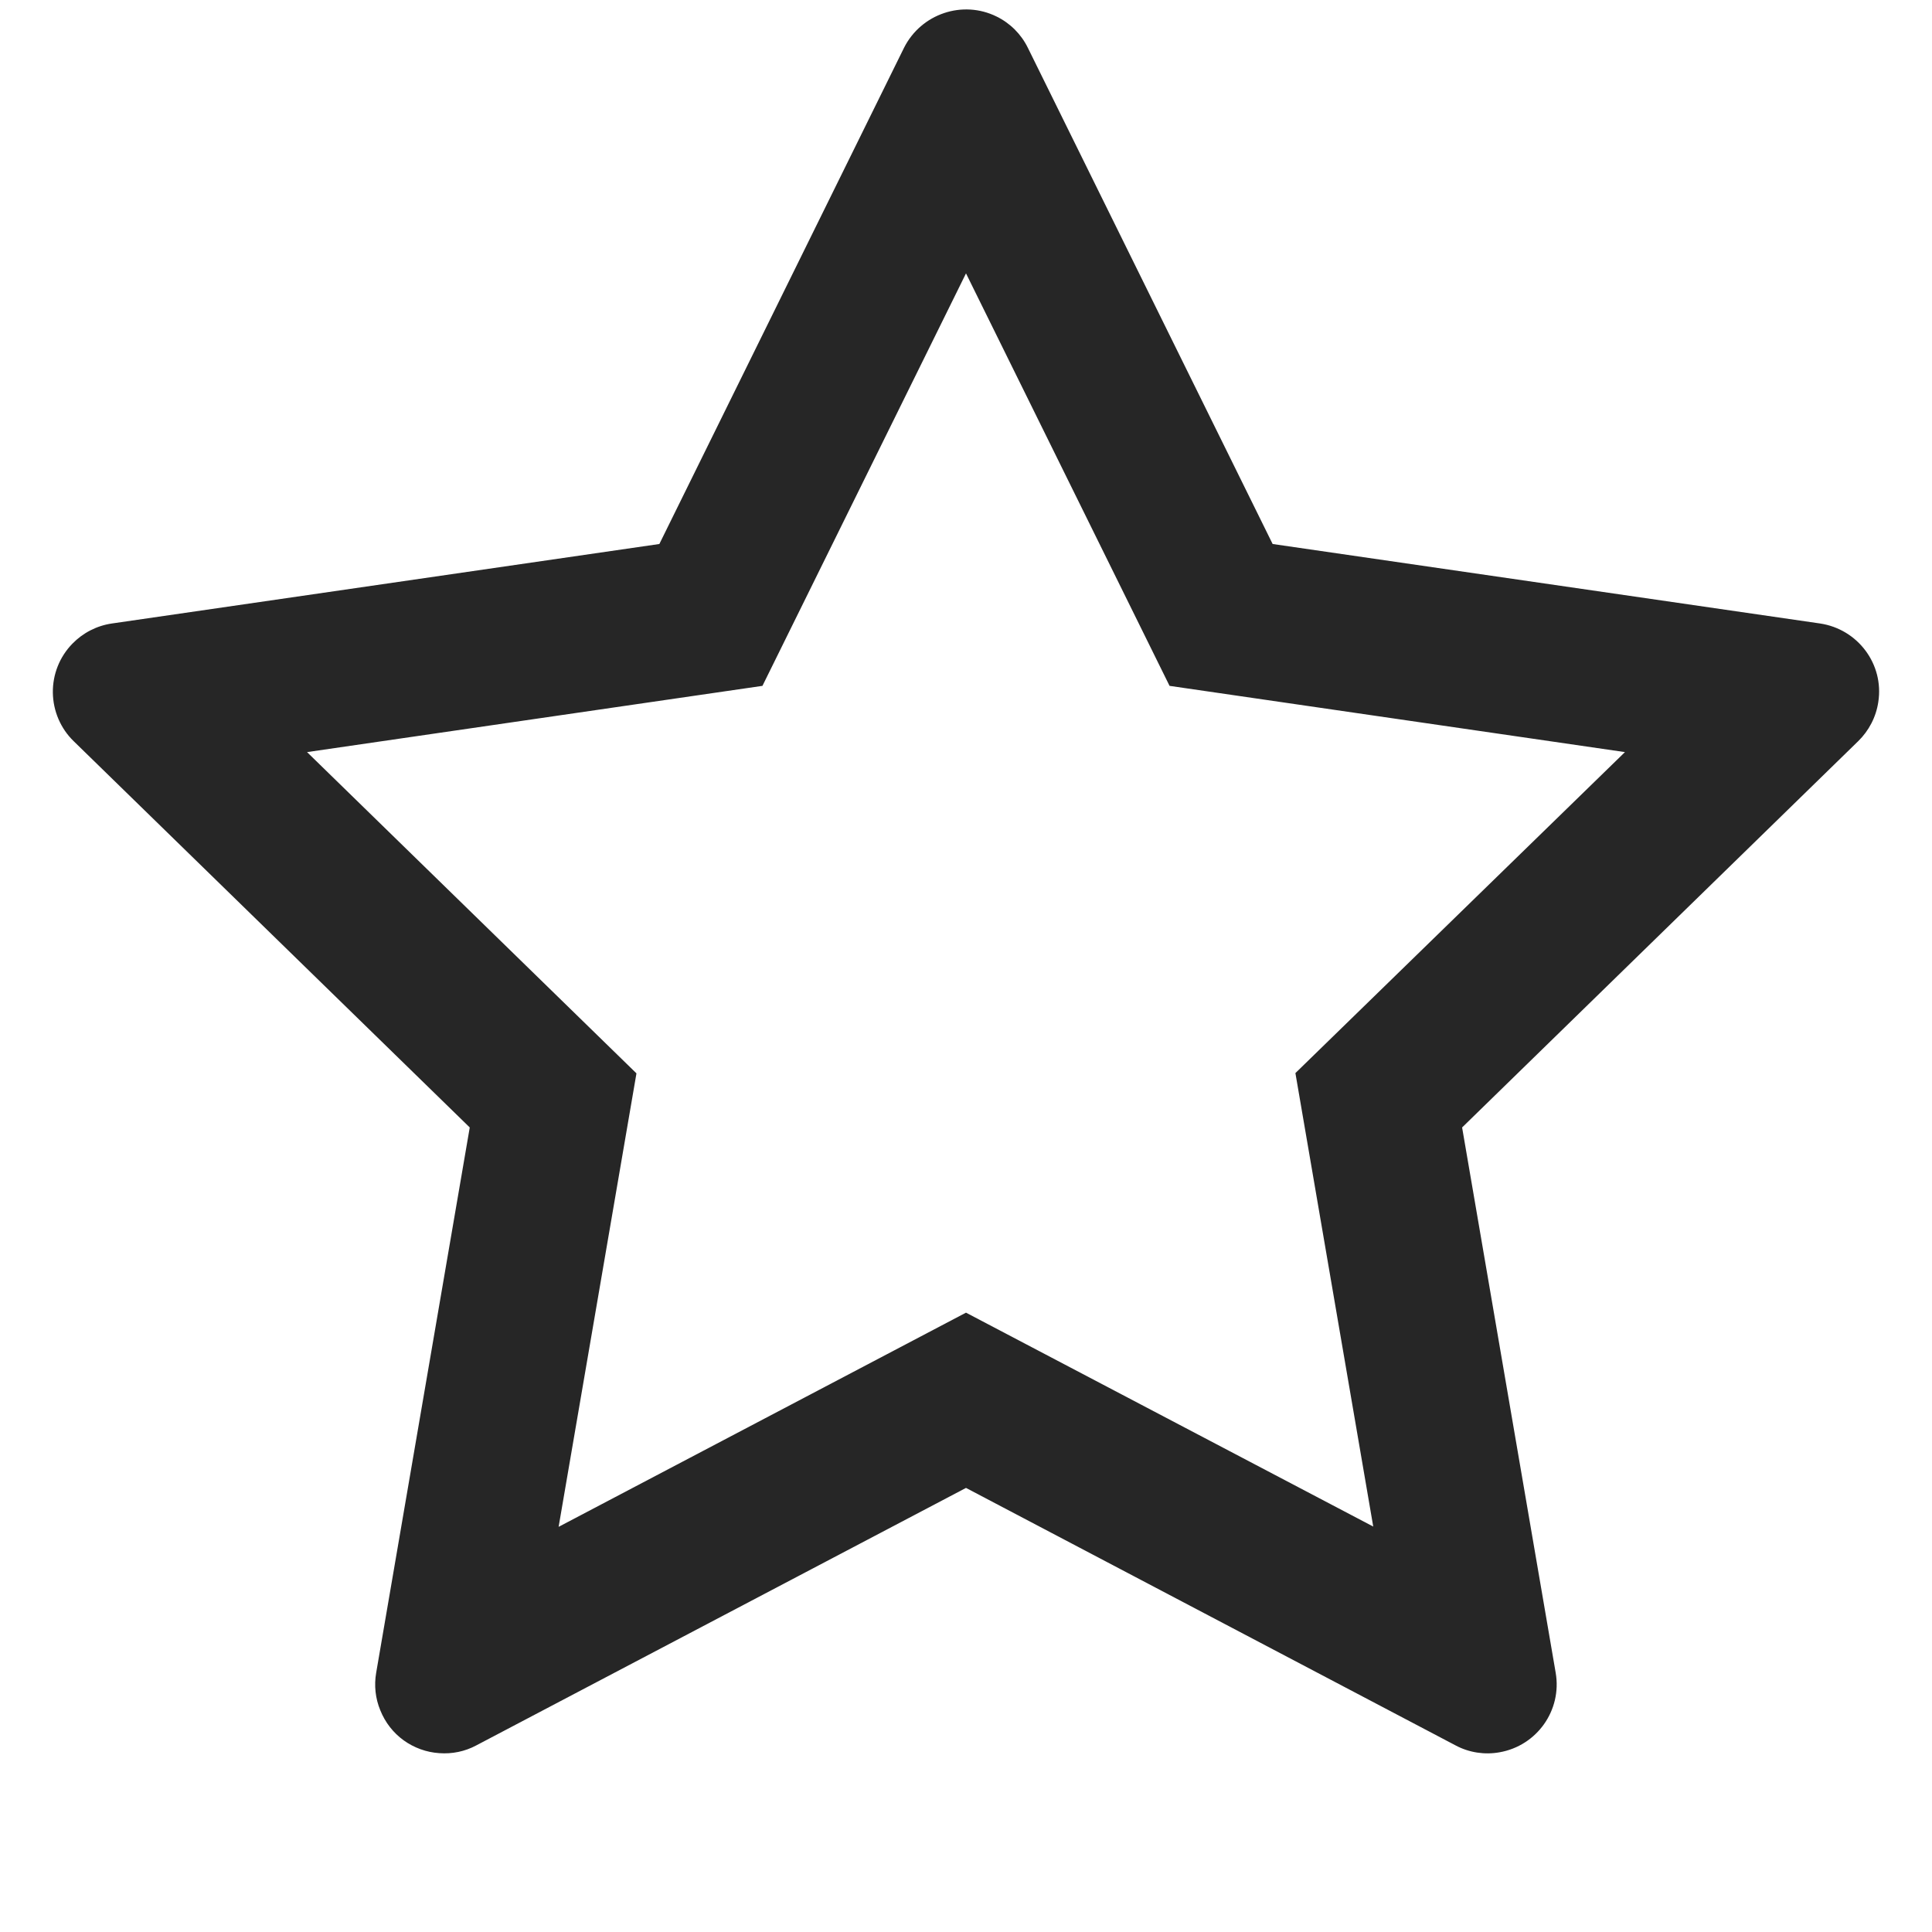
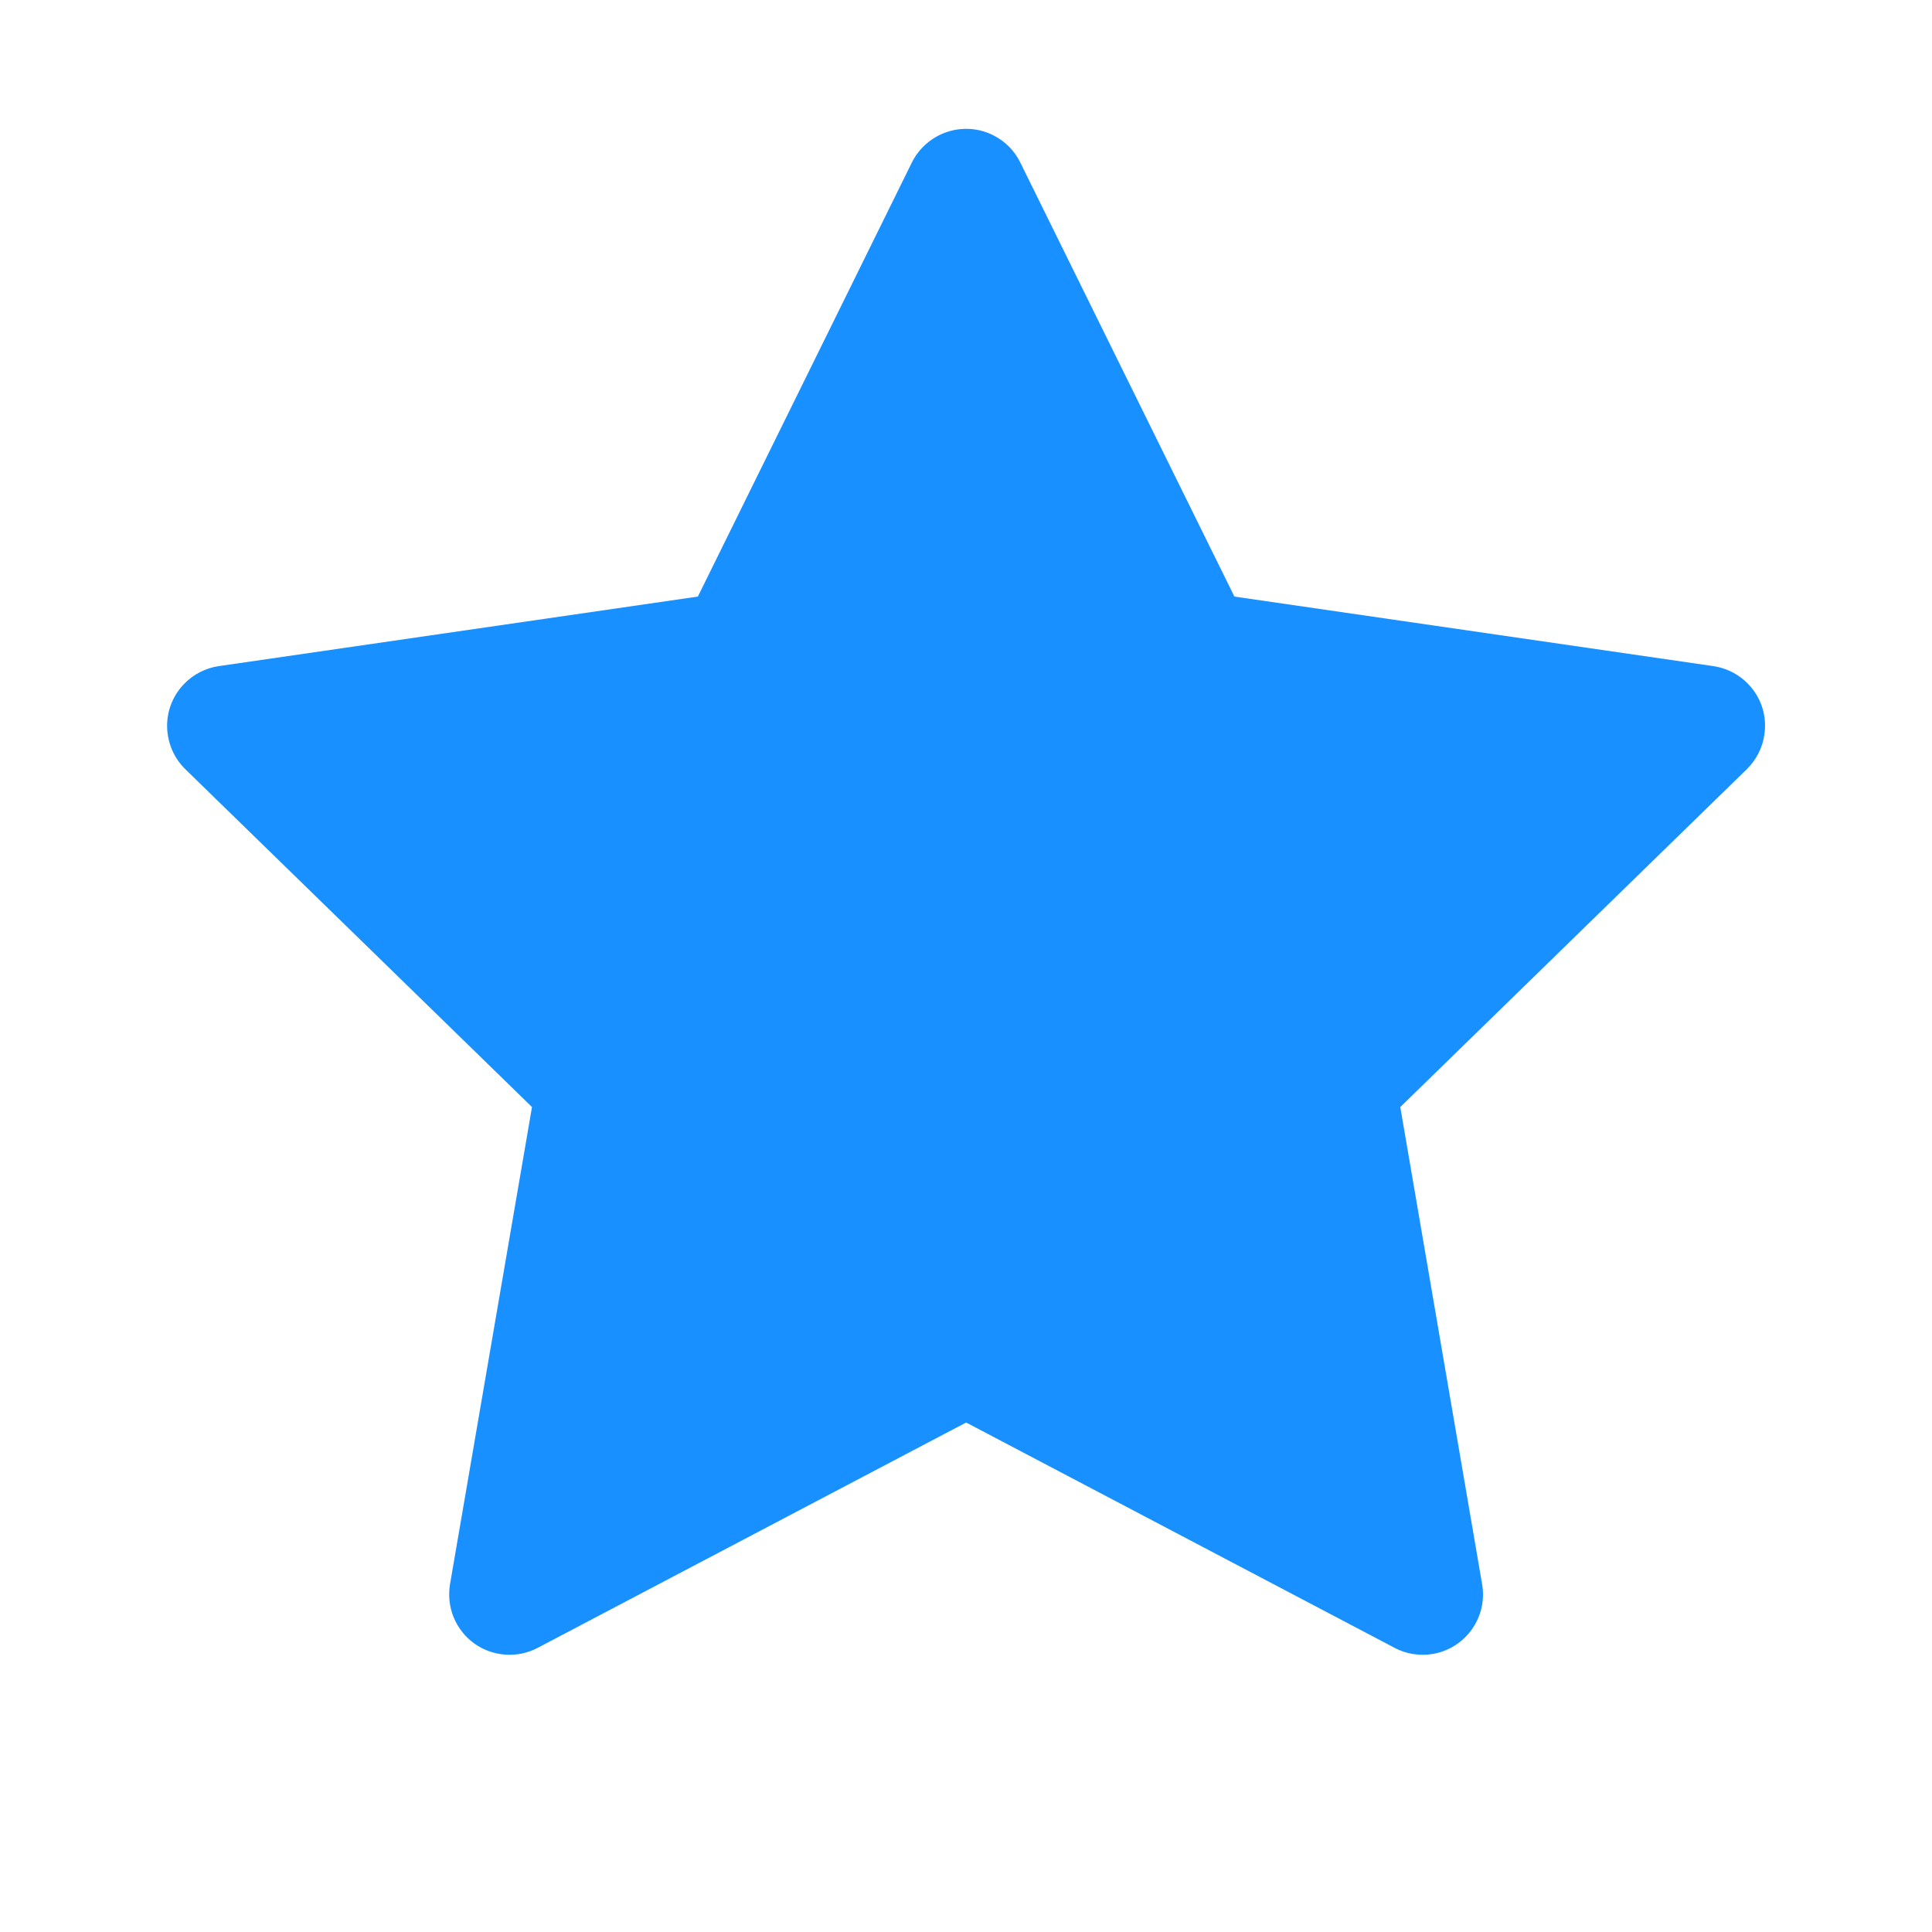
<svg xmlns="http://www.w3.org/2000/svg" width="14" height="14" viewBox="0 0 14 14" fill="none">
-   <path d="M13.189 4.518L9.222 3.942L7.448 0.346C7.4 0.248 7.32 0.168 7.222 0.12C6.975 -0.002 6.675 0.1 6.551 0.346L4.778 3.942L0.811 4.518C0.701 4.534 0.601 4.586 0.525 4.664C0.432 4.759 0.381 4.887 0.383 5.02C0.385 5.152 0.439 5.279 0.534 5.371L3.404 8.17L2.726 12.121C2.71 12.213 2.72 12.308 2.756 12.394C2.791 12.481 2.849 12.556 2.925 12.611C3 12.665 3.09 12.698 3.183 12.704C3.276 12.711 3.369 12.692 3.451 12.648L7 10.782L10.548 12.648C10.645 12.7 10.758 12.717 10.865 12.698C11.137 12.651 11.32 12.393 11.273 12.121L10.595 8.17L13.465 5.371C13.543 5.295 13.595 5.195 13.611 5.086C13.653 4.812 13.462 4.559 13.189 4.518ZM9.387 7.776L9.951 11.062L7 9.512L4.048 11.064L4.612 7.778L2.225 5.45L5.525 4.97L7 1.981L8.475 4.97L11.775 5.45L9.387 7.776Z" fill="#262626" />
+   <g id="star">
+     <path id="Vector" d="M12.416 4.827L8.945 4.323L7.393 1.177C7.351 1.091 7.281 1.021 7.195 0.979C6.979 0.872 6.716 0.961 6.608 1.177L5.057 4.323L1.585 4.827C1.49 4.841 1.402 4.886 1.335 4.955C1.254 5.038 1.209 5.15 1.211 5.266C1.213 5.382 1.26 5.493 1.343 5.574L3.855 8.022L3.261 11.48C3.248 11.56 3.256 11.643 3.287 11.719C3.318 11.794 3.369 11.86 3.435 11.908C3.501 11.956 3.579 11.984 3.661 11.99C3.742 11.996 3.824 11.979 3.896 11.941L7.001 10.308L10.106 11.941C10.19 11.986 10.289 12.001 10.383 11.985C10.621 11.944 10.781 11.718 10.74 11.48L10.147 8.022L12.658 5.574C12.726 5.507 12.772 5.419 12.785 5.324C12.822 5.084 12.655 4.863 12.416 4.827V4.827Z" fill="#1890FF" />
+   </g>
</svg>
